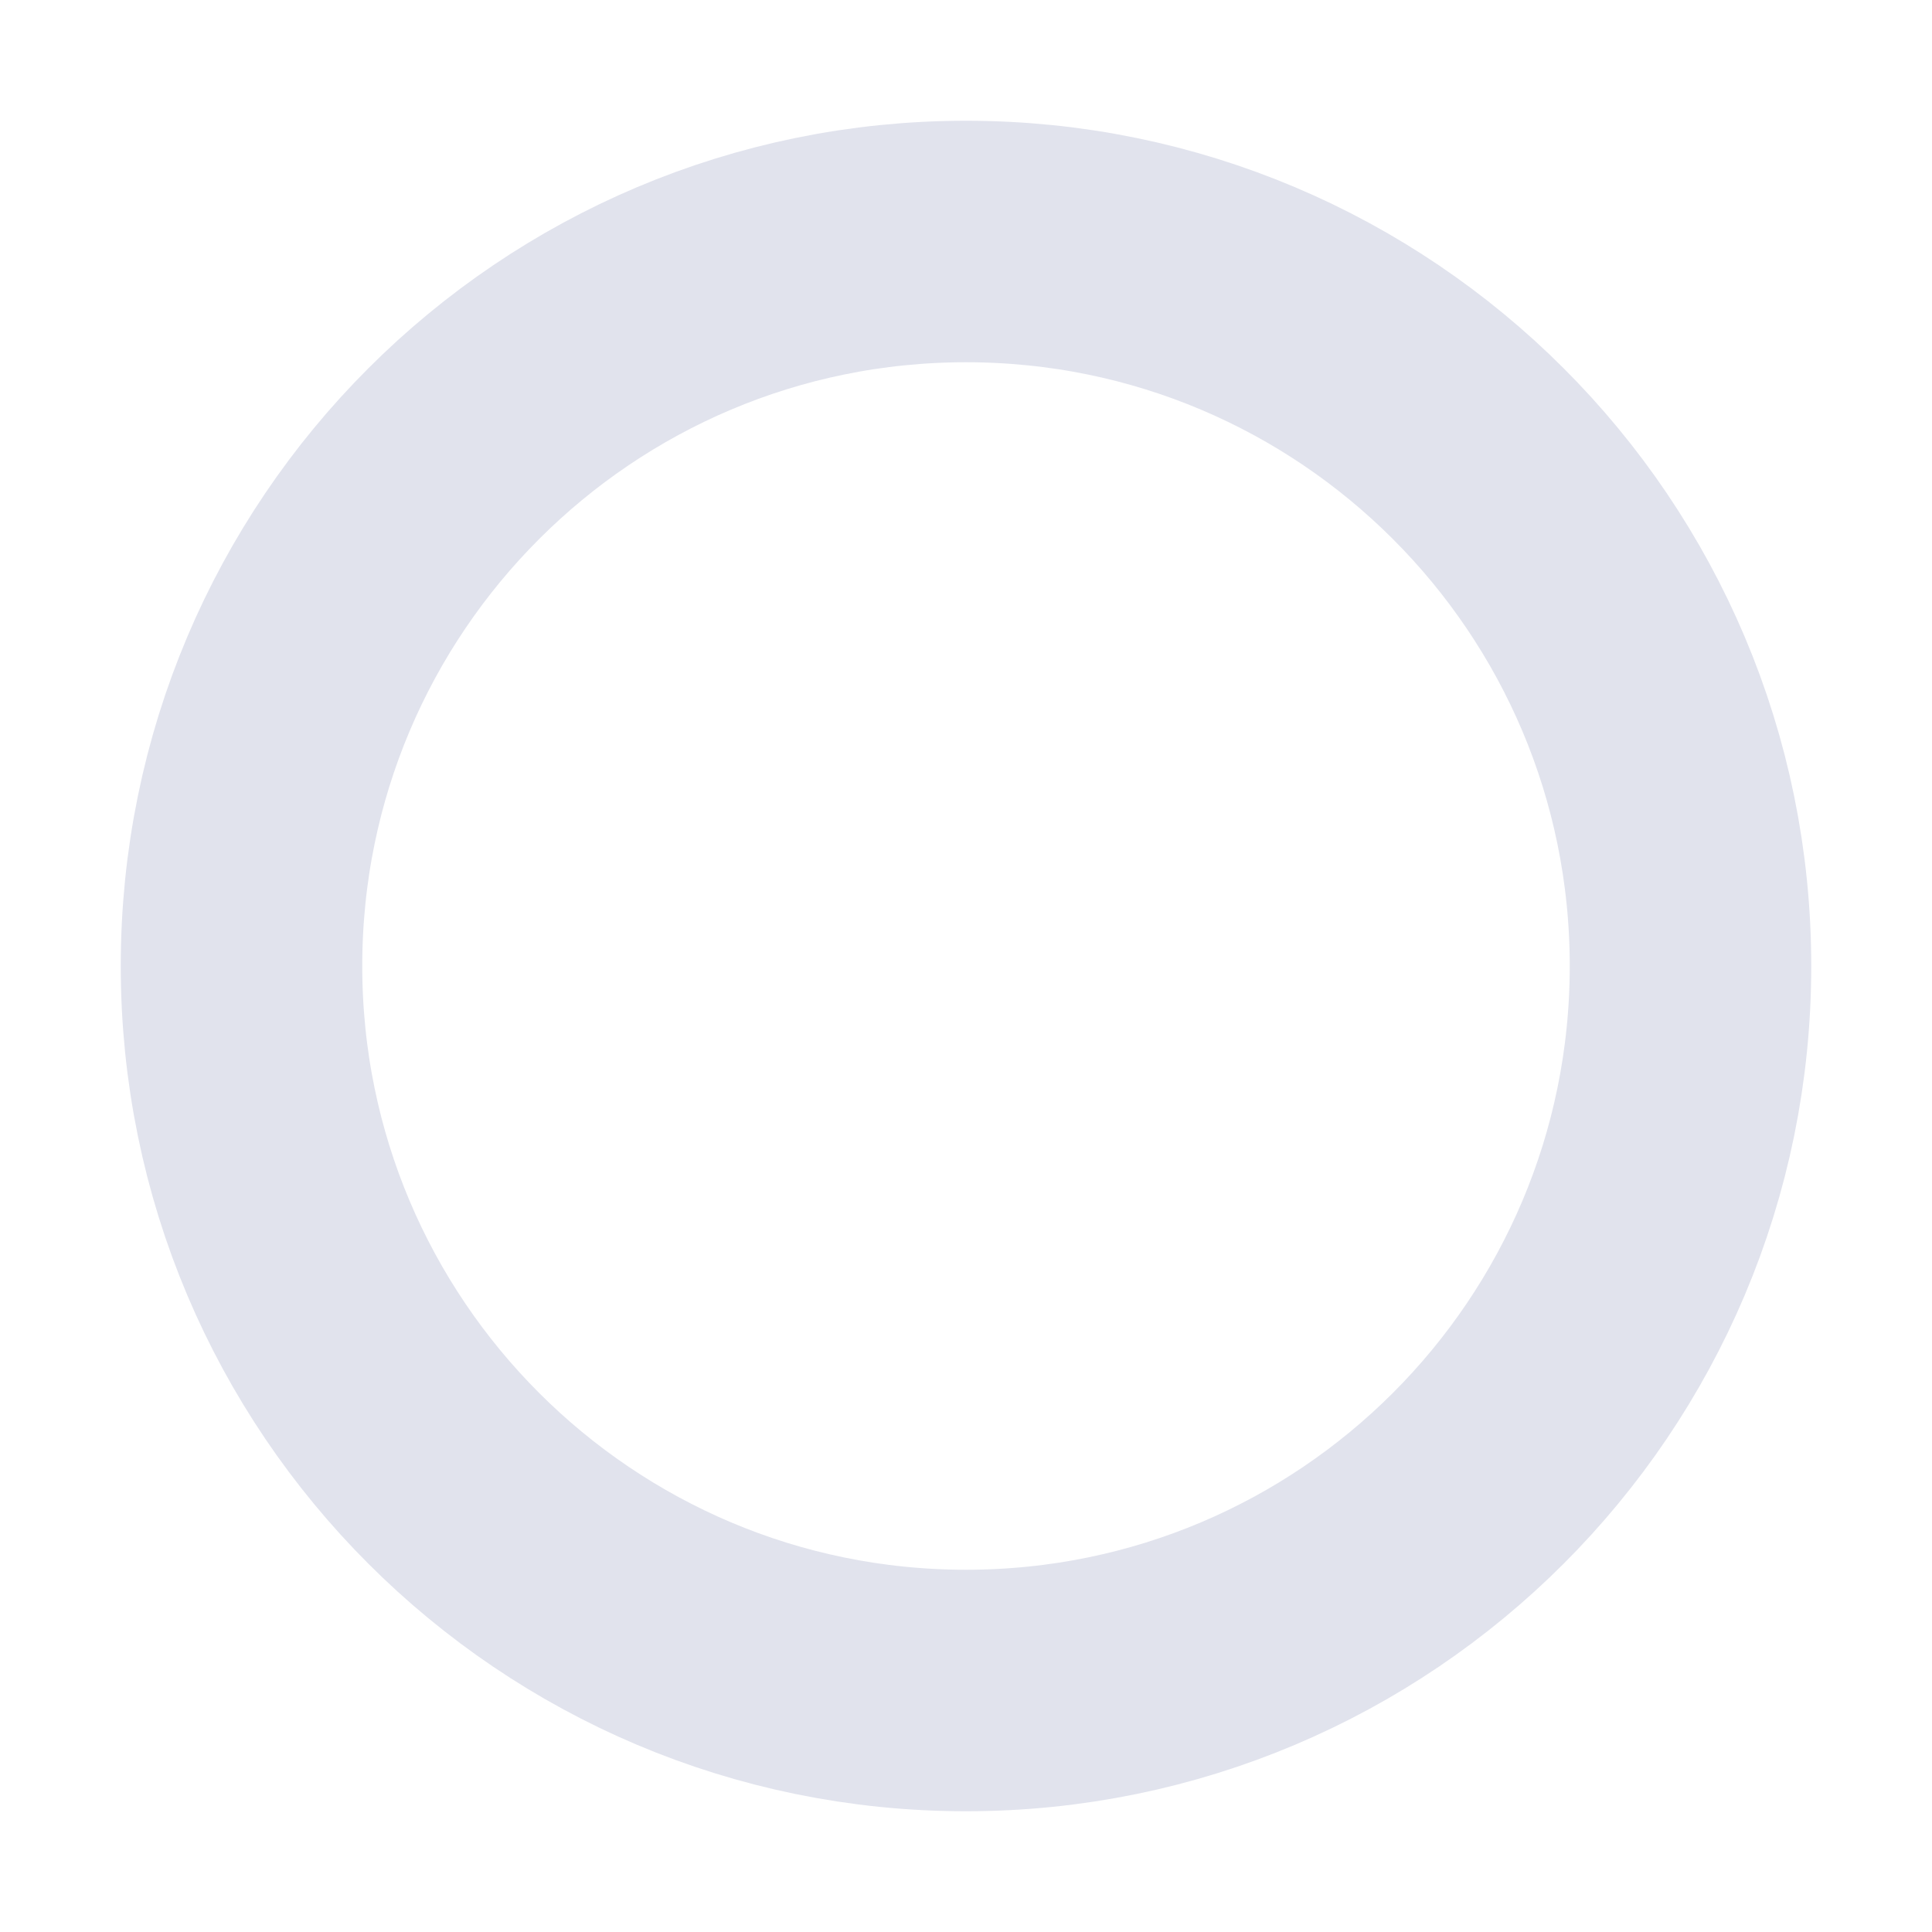
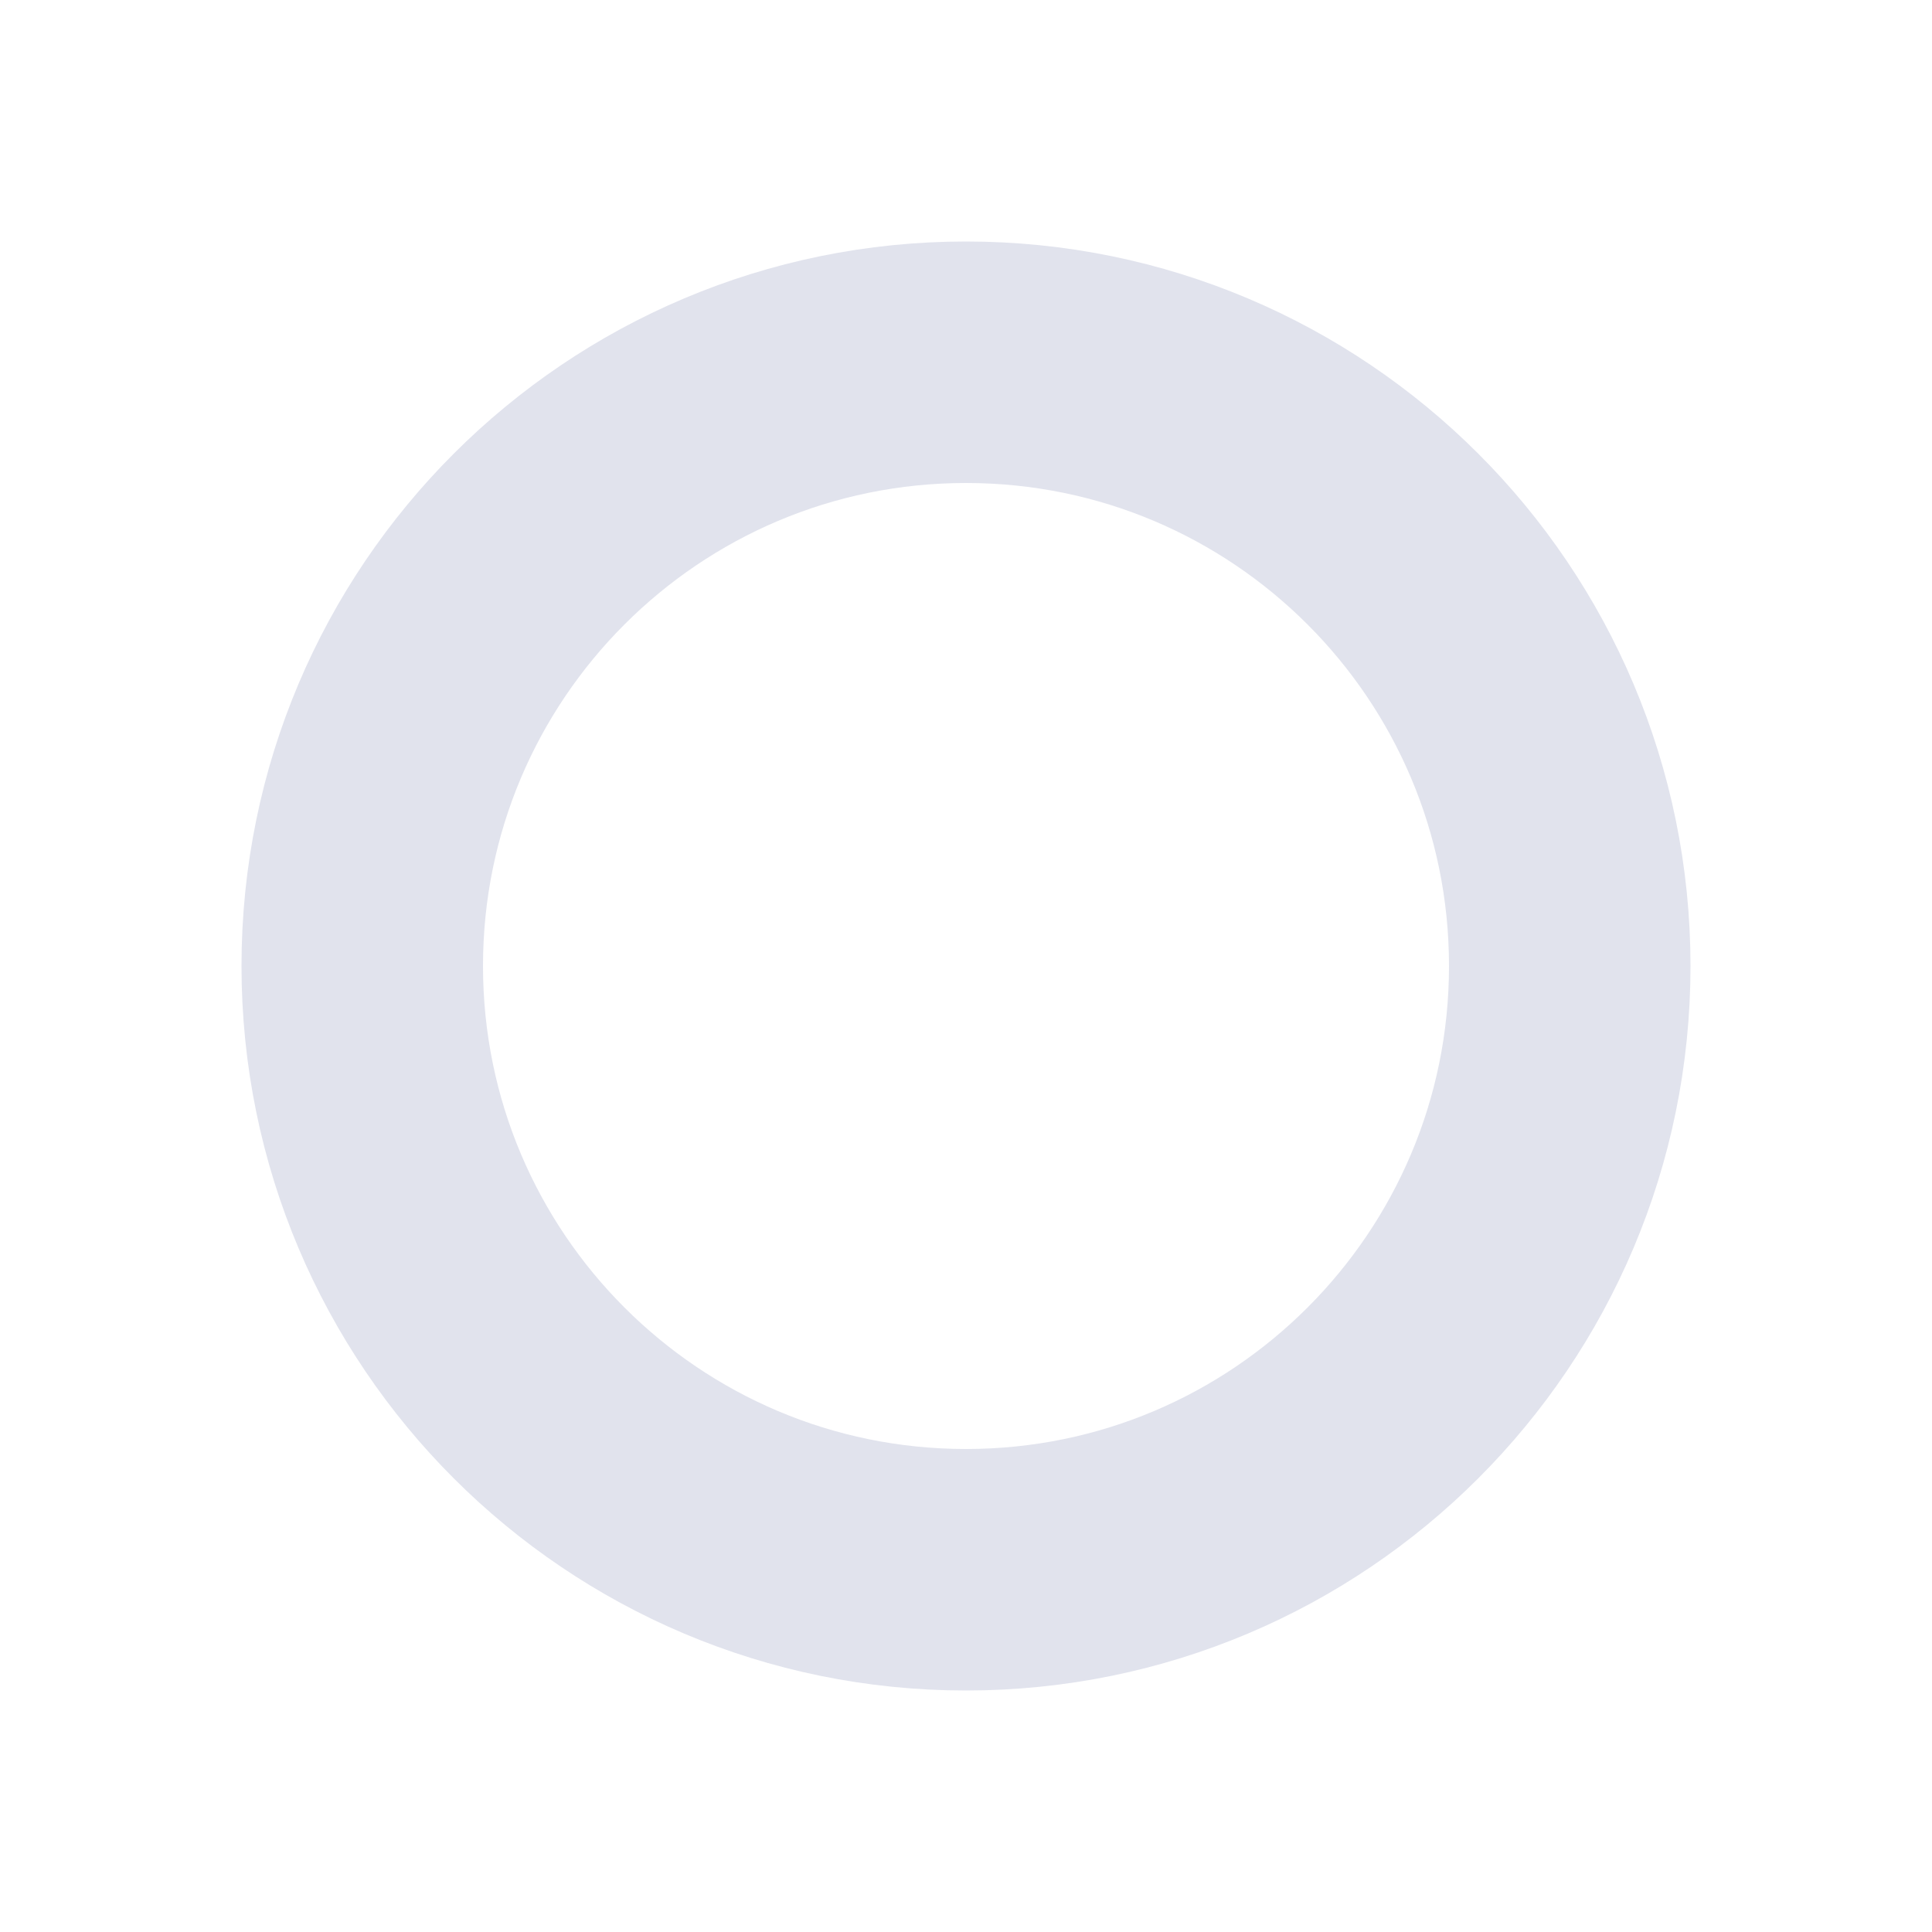
<svg xmlns="http://www.w3.org/2000/svg" width="16" height="16" viewBox="0 0 16 16" fill="none">
  <g id="Dimensions=x16">
-     <circle id="Circle" cx="8" cy="8" r="6" stroke="#E1E3ED" stroke-width="2" stroke-linecap="round" stroke-linejoin="round" />
+     <circle id="Circle" cx="8" cy="8" r="5" stroke="#E1E3ED" stroke-width="2" stroke-linecap="round" stroke-linejoin="round" />
  </g>
</svg>
